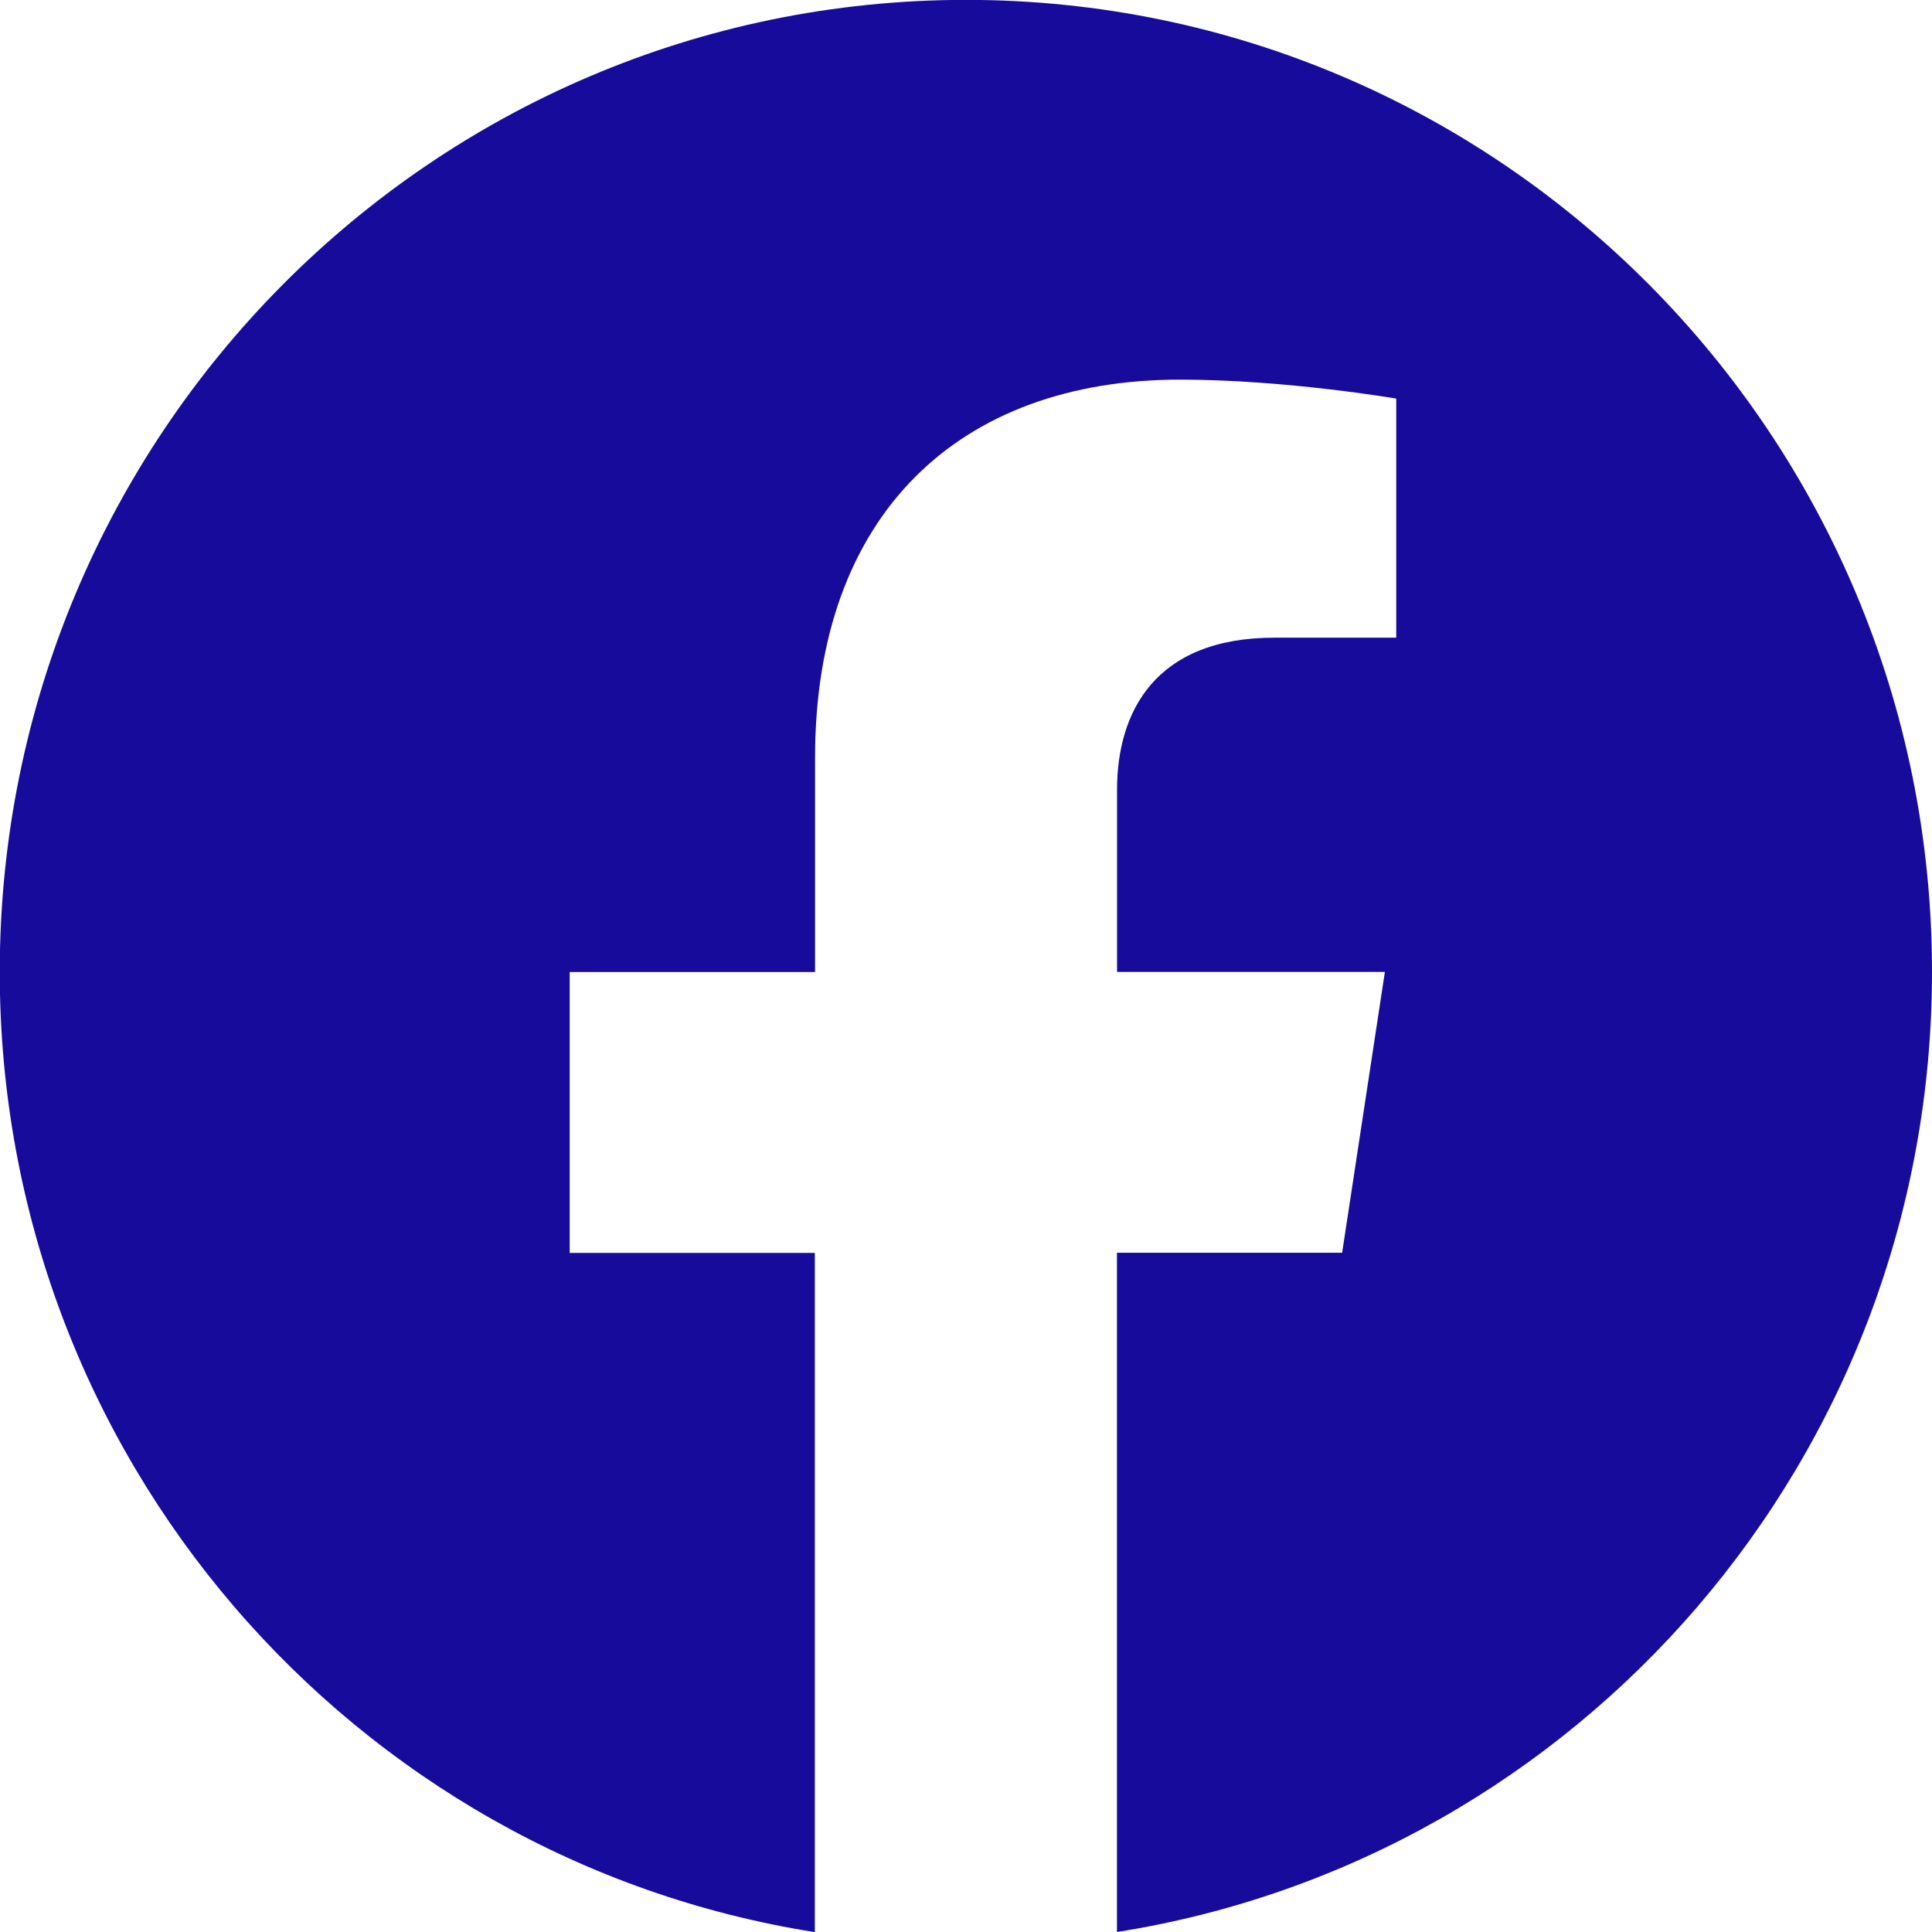
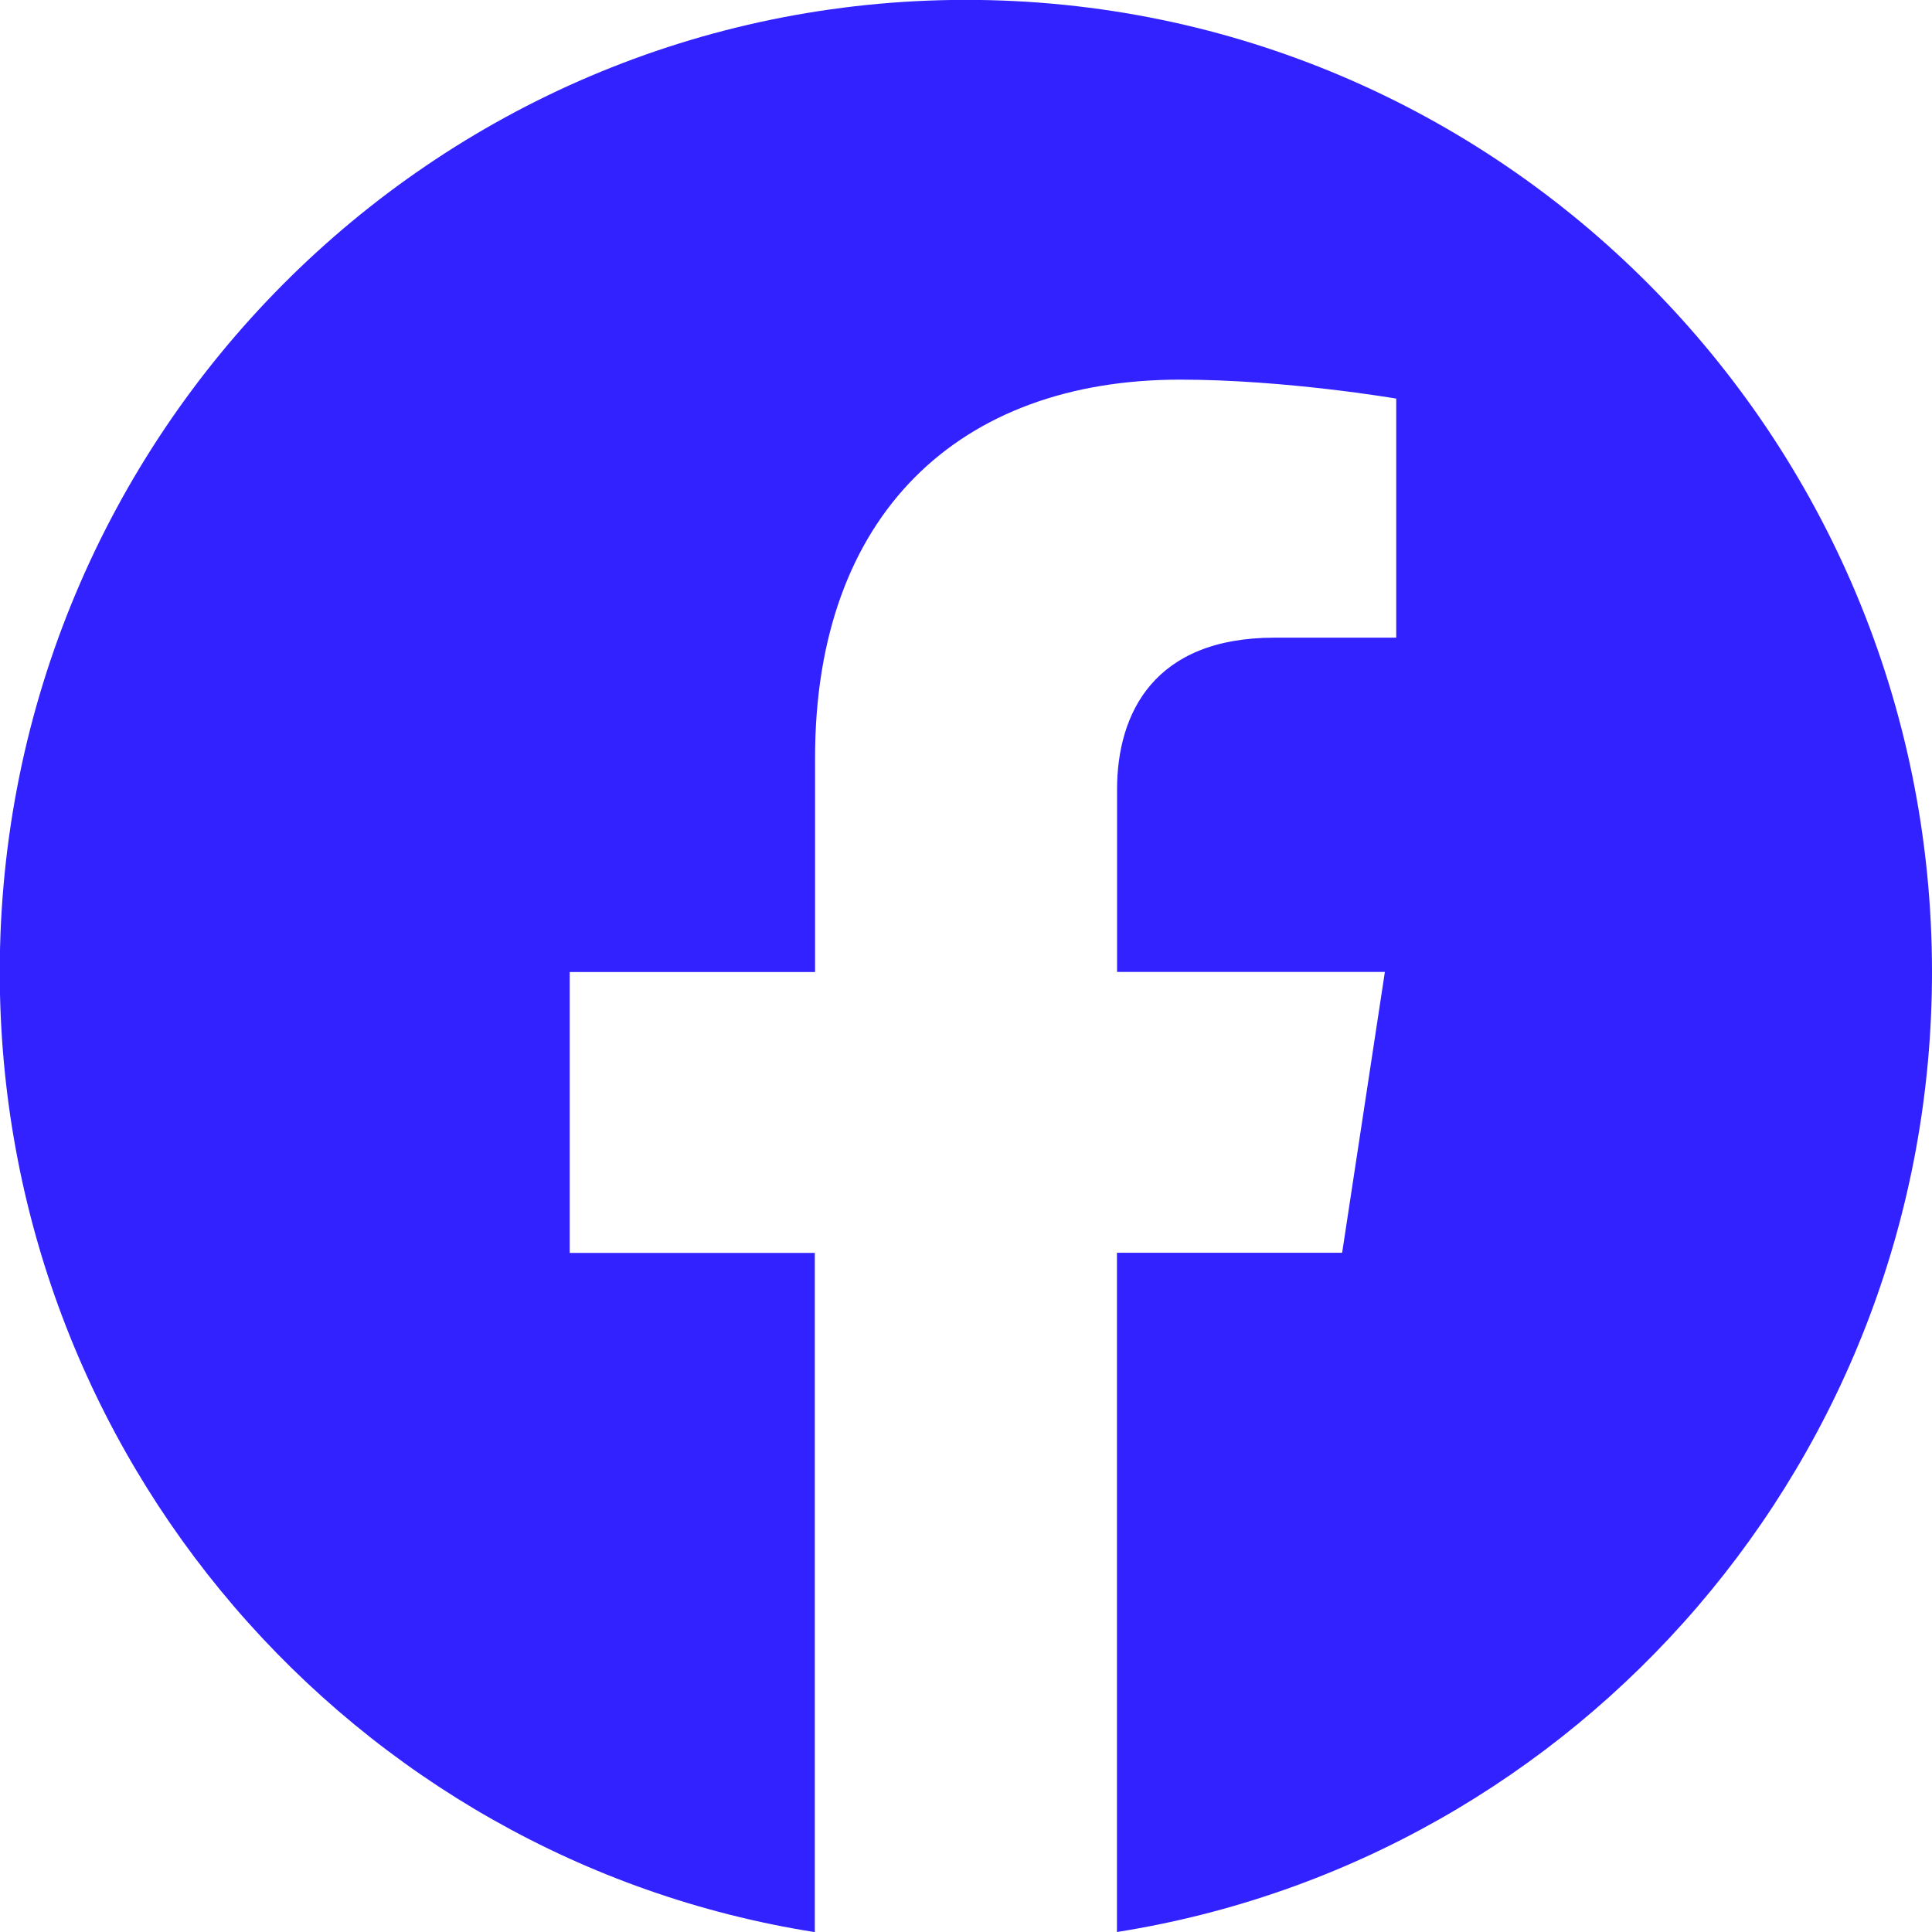
- <svg xmlns="http://www.w3.org/2000/svg" width="16" height="16" fill="#170b9c" class="bi bi-facebook" viewBox="0 0 16 16">
+ <svg xmlns="http://www.w3.org/2000/svg" width="16" height="16" fill="#3122ff" class="bi bi-facebook" viewBox="0 0 16 16">
  <path d="M16 8.049c0-4.446-3.582-8.05-8-8.05C3.58 0-.002 3.603-.002 8.05c0 4.017 2.926 7.347 6.75 7.951v-5.625h-2.03V8.05H6.75V6.275c0-2.017 1.195-3.131 3.022-3.131.876 0 1.791.157 1.791.157v1.98h-1.009c-.993 0-1.303.621-1.303 1.258v1.51h2.218l-.354 2.326H9.25V16c3.824-.604 6.75-3.934 6.75-7.951z" />
</svg>
